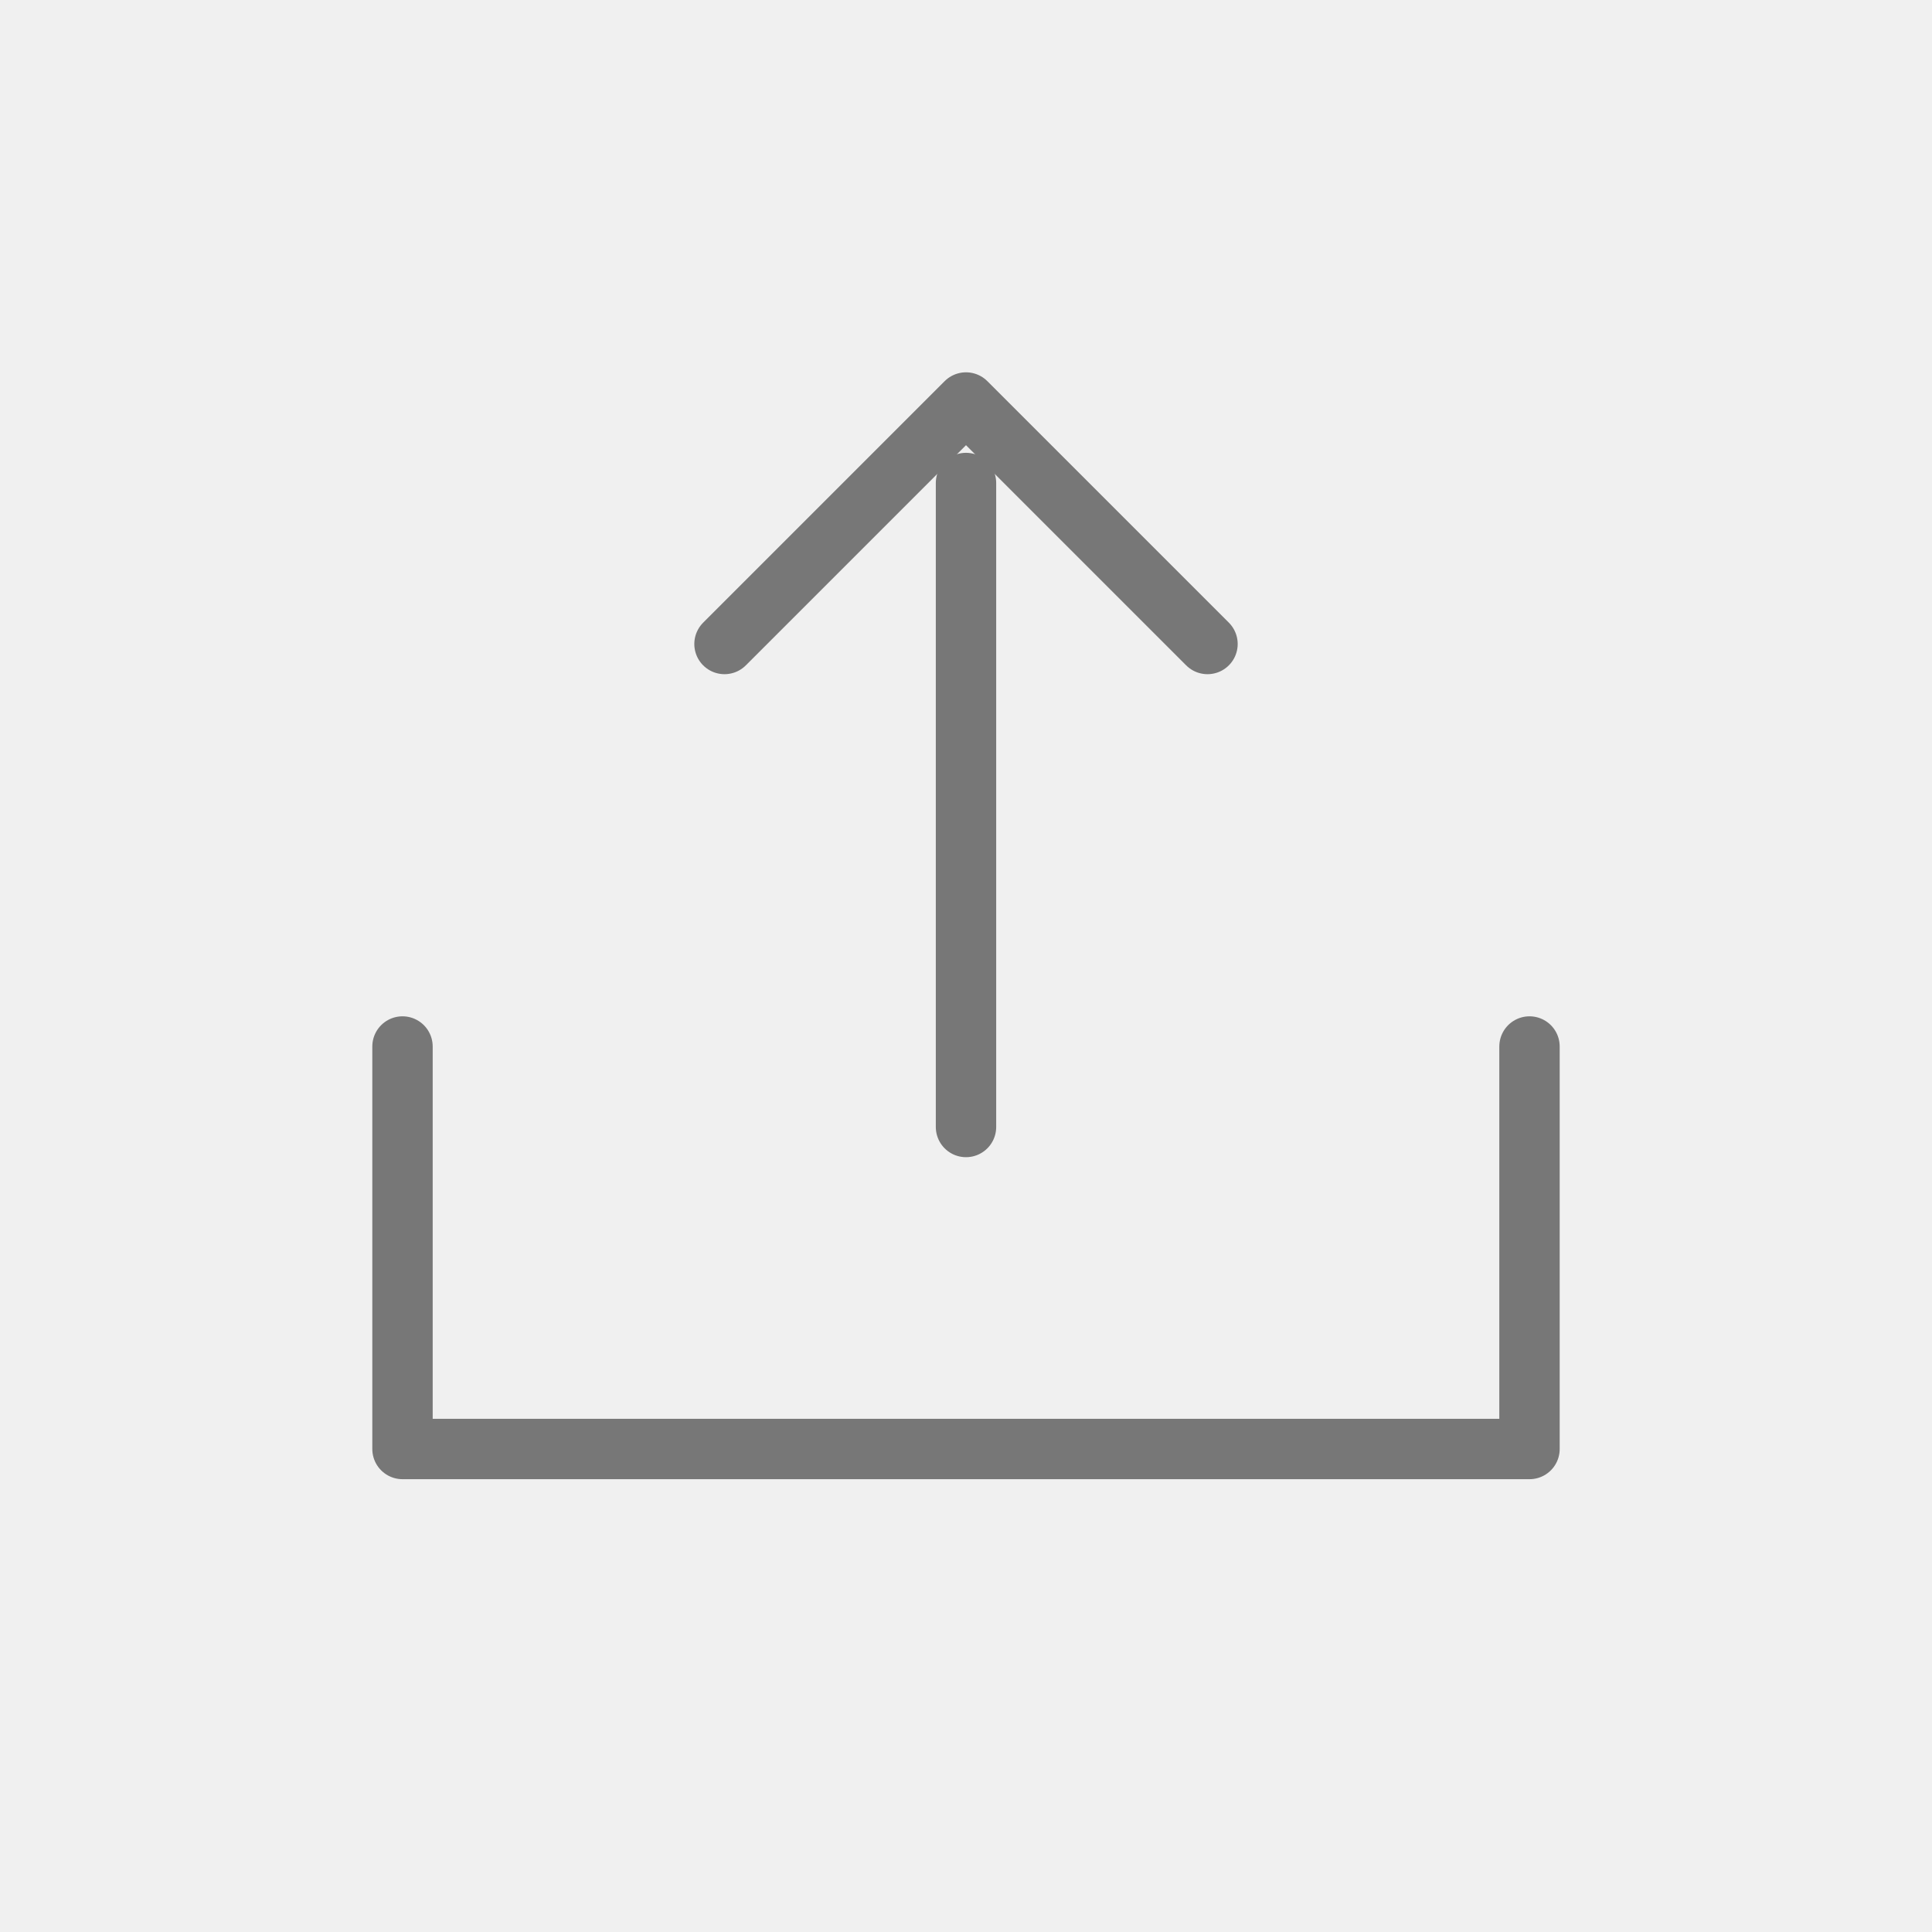
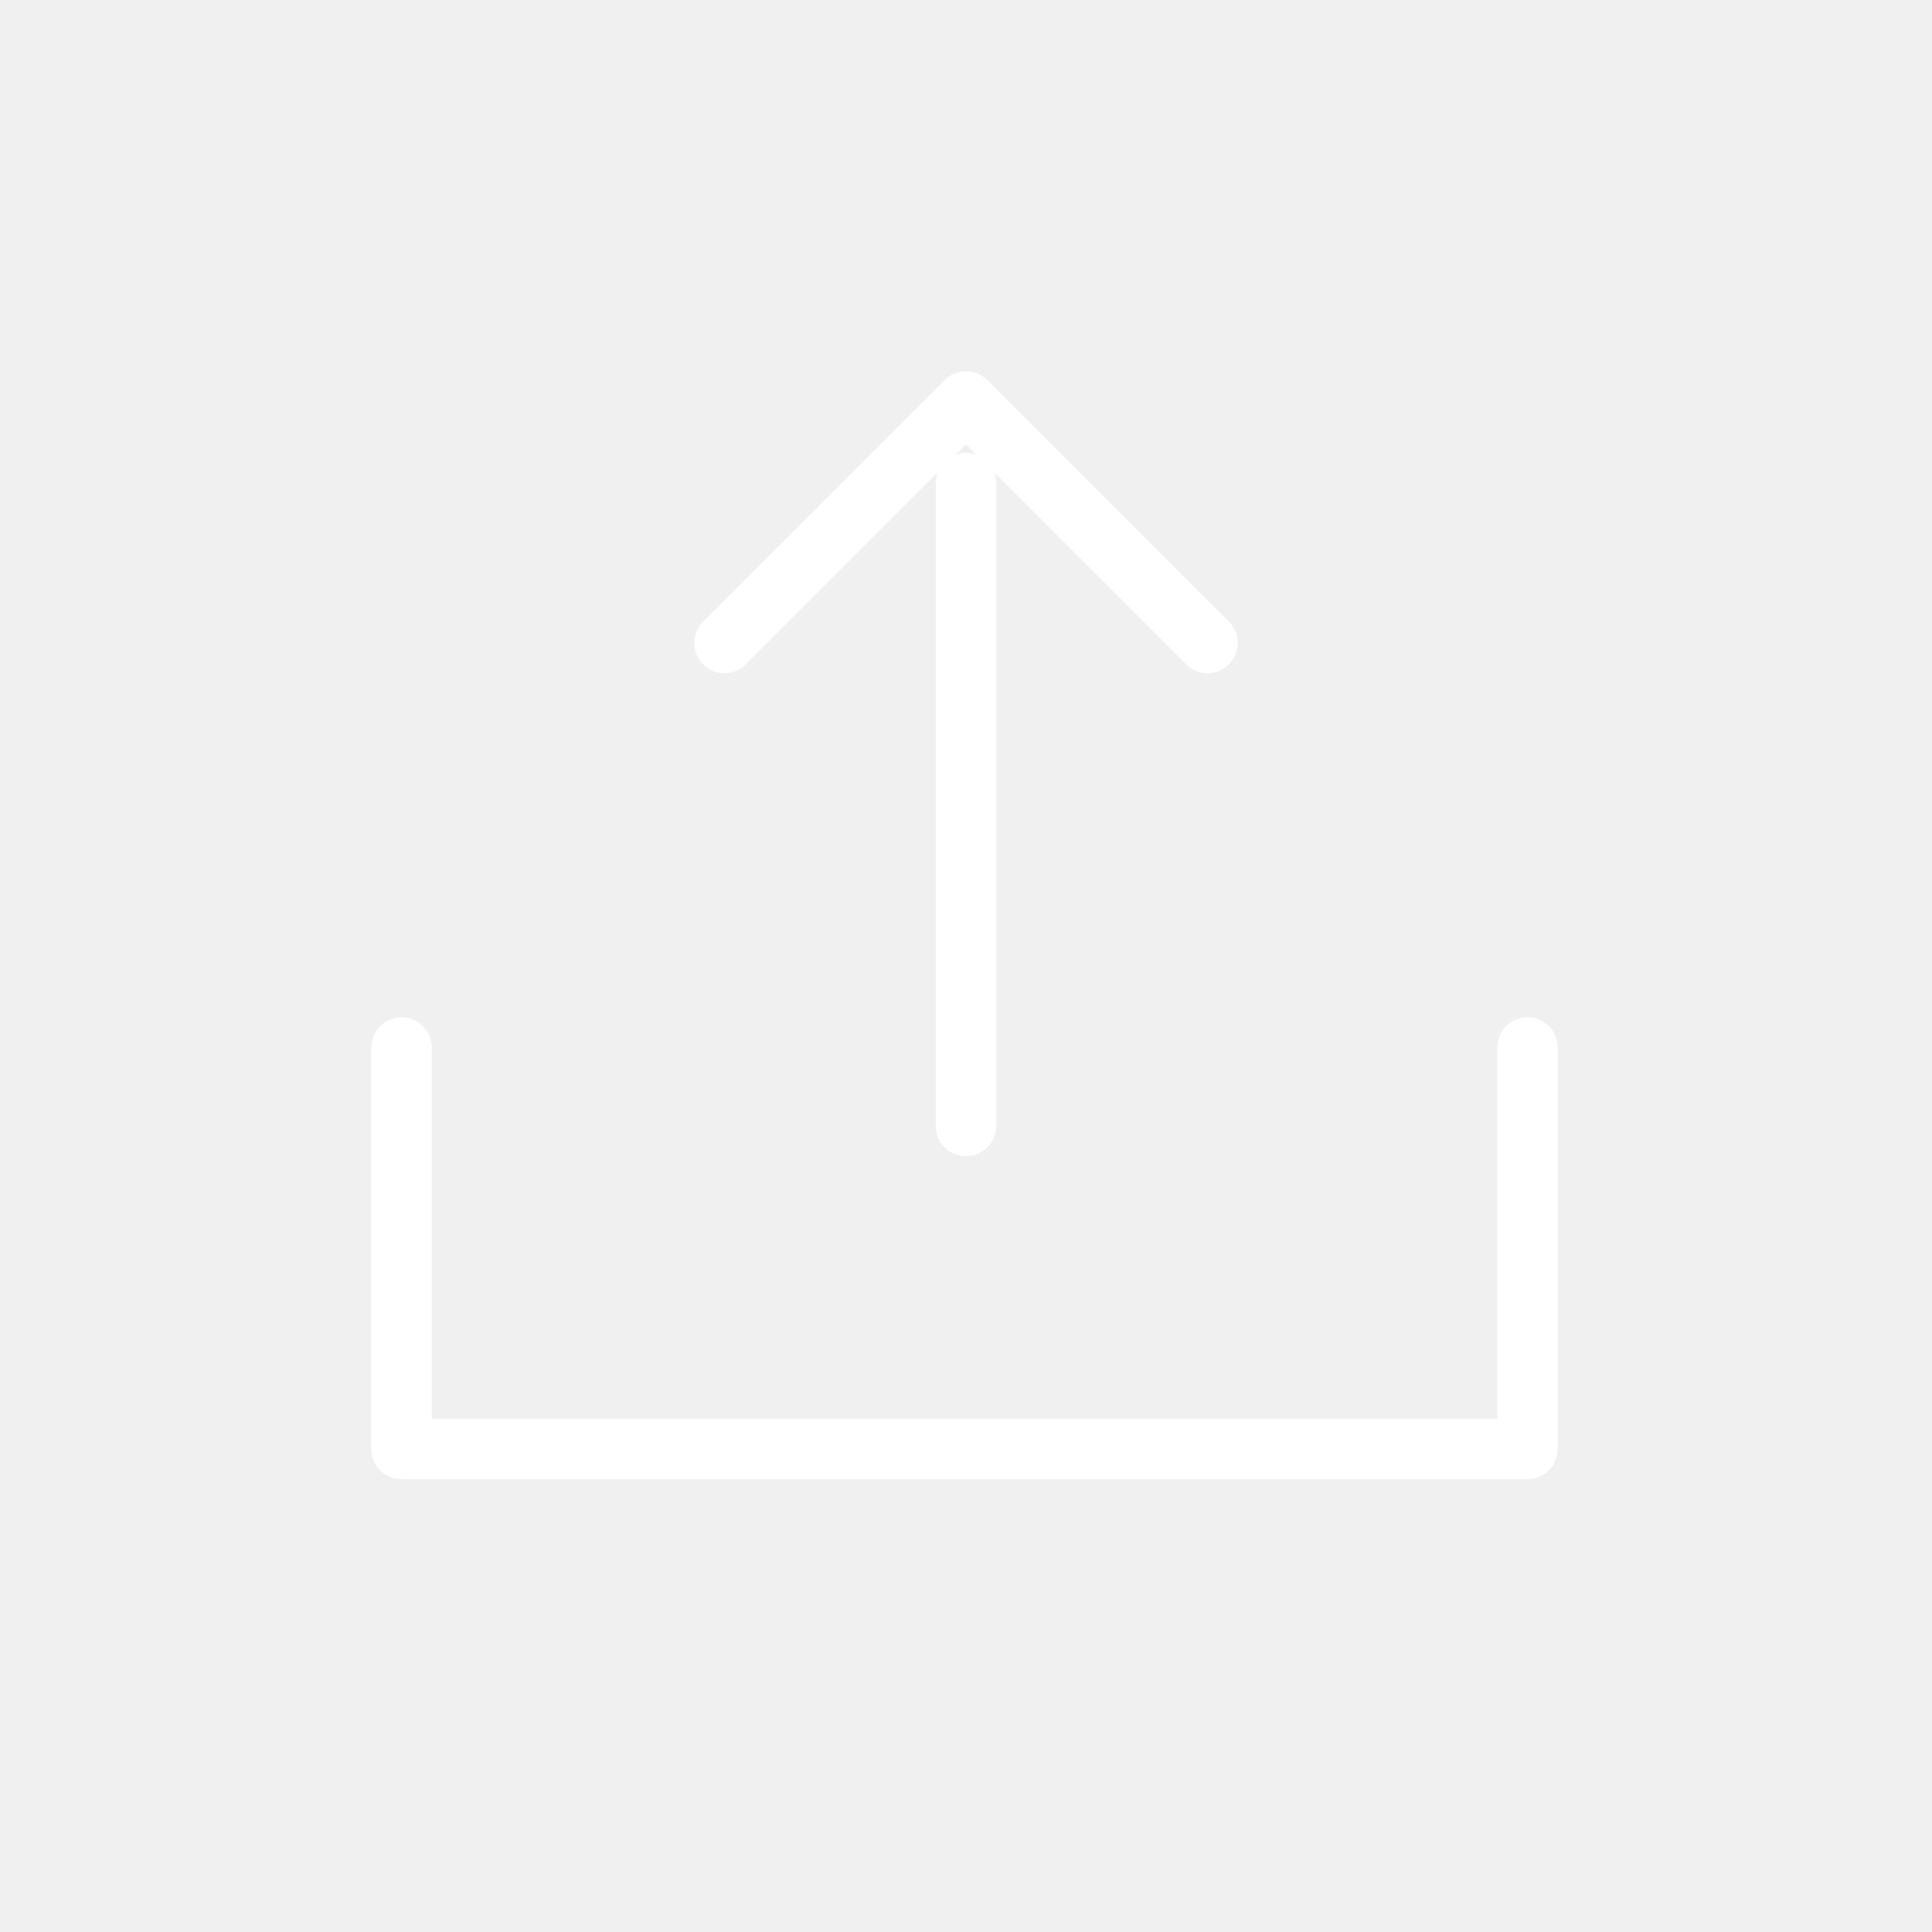
- <svg xmlns="http://www.w3.org/2000/svg" width="64px" height="64px" viewBox="0 0 24 24" aria-labelledby="shareIconTitle" stroke="#777777" stroke-width="0.75" stroke-linecap="round" stroke-linejoin="round" fill="none" color="#777777">
-   <path d="M12 14V6" />
-   <path d="M9 8L12 5L15 8" />
-   <path d="M5 13V18H19V13" />
+ <svg xmlns="http://www.w3.org/2000/svg" version="1.1" id="Слой_1" x="0px" y="0px" viewBox="0 0 64 64" style="enable-background:new 0 0 64 64;" xml:space="preserve">
+   <style type="text/css">
+ 	.st0{fill:none;stroke:#FFFFFF;stroke-width:2;stroke-linecap:round;stroke-linejoin:round;stroke-miterlimit:10.667;}
+ </style>
+   <path class="st0" d="M32,37.3V16" />
+   <path class="st0" d="M24,21.3l8-8l8,8" />
+   <path class="st0" d="M13.3,34.7V48h37.3V34.7" />
</svg>
